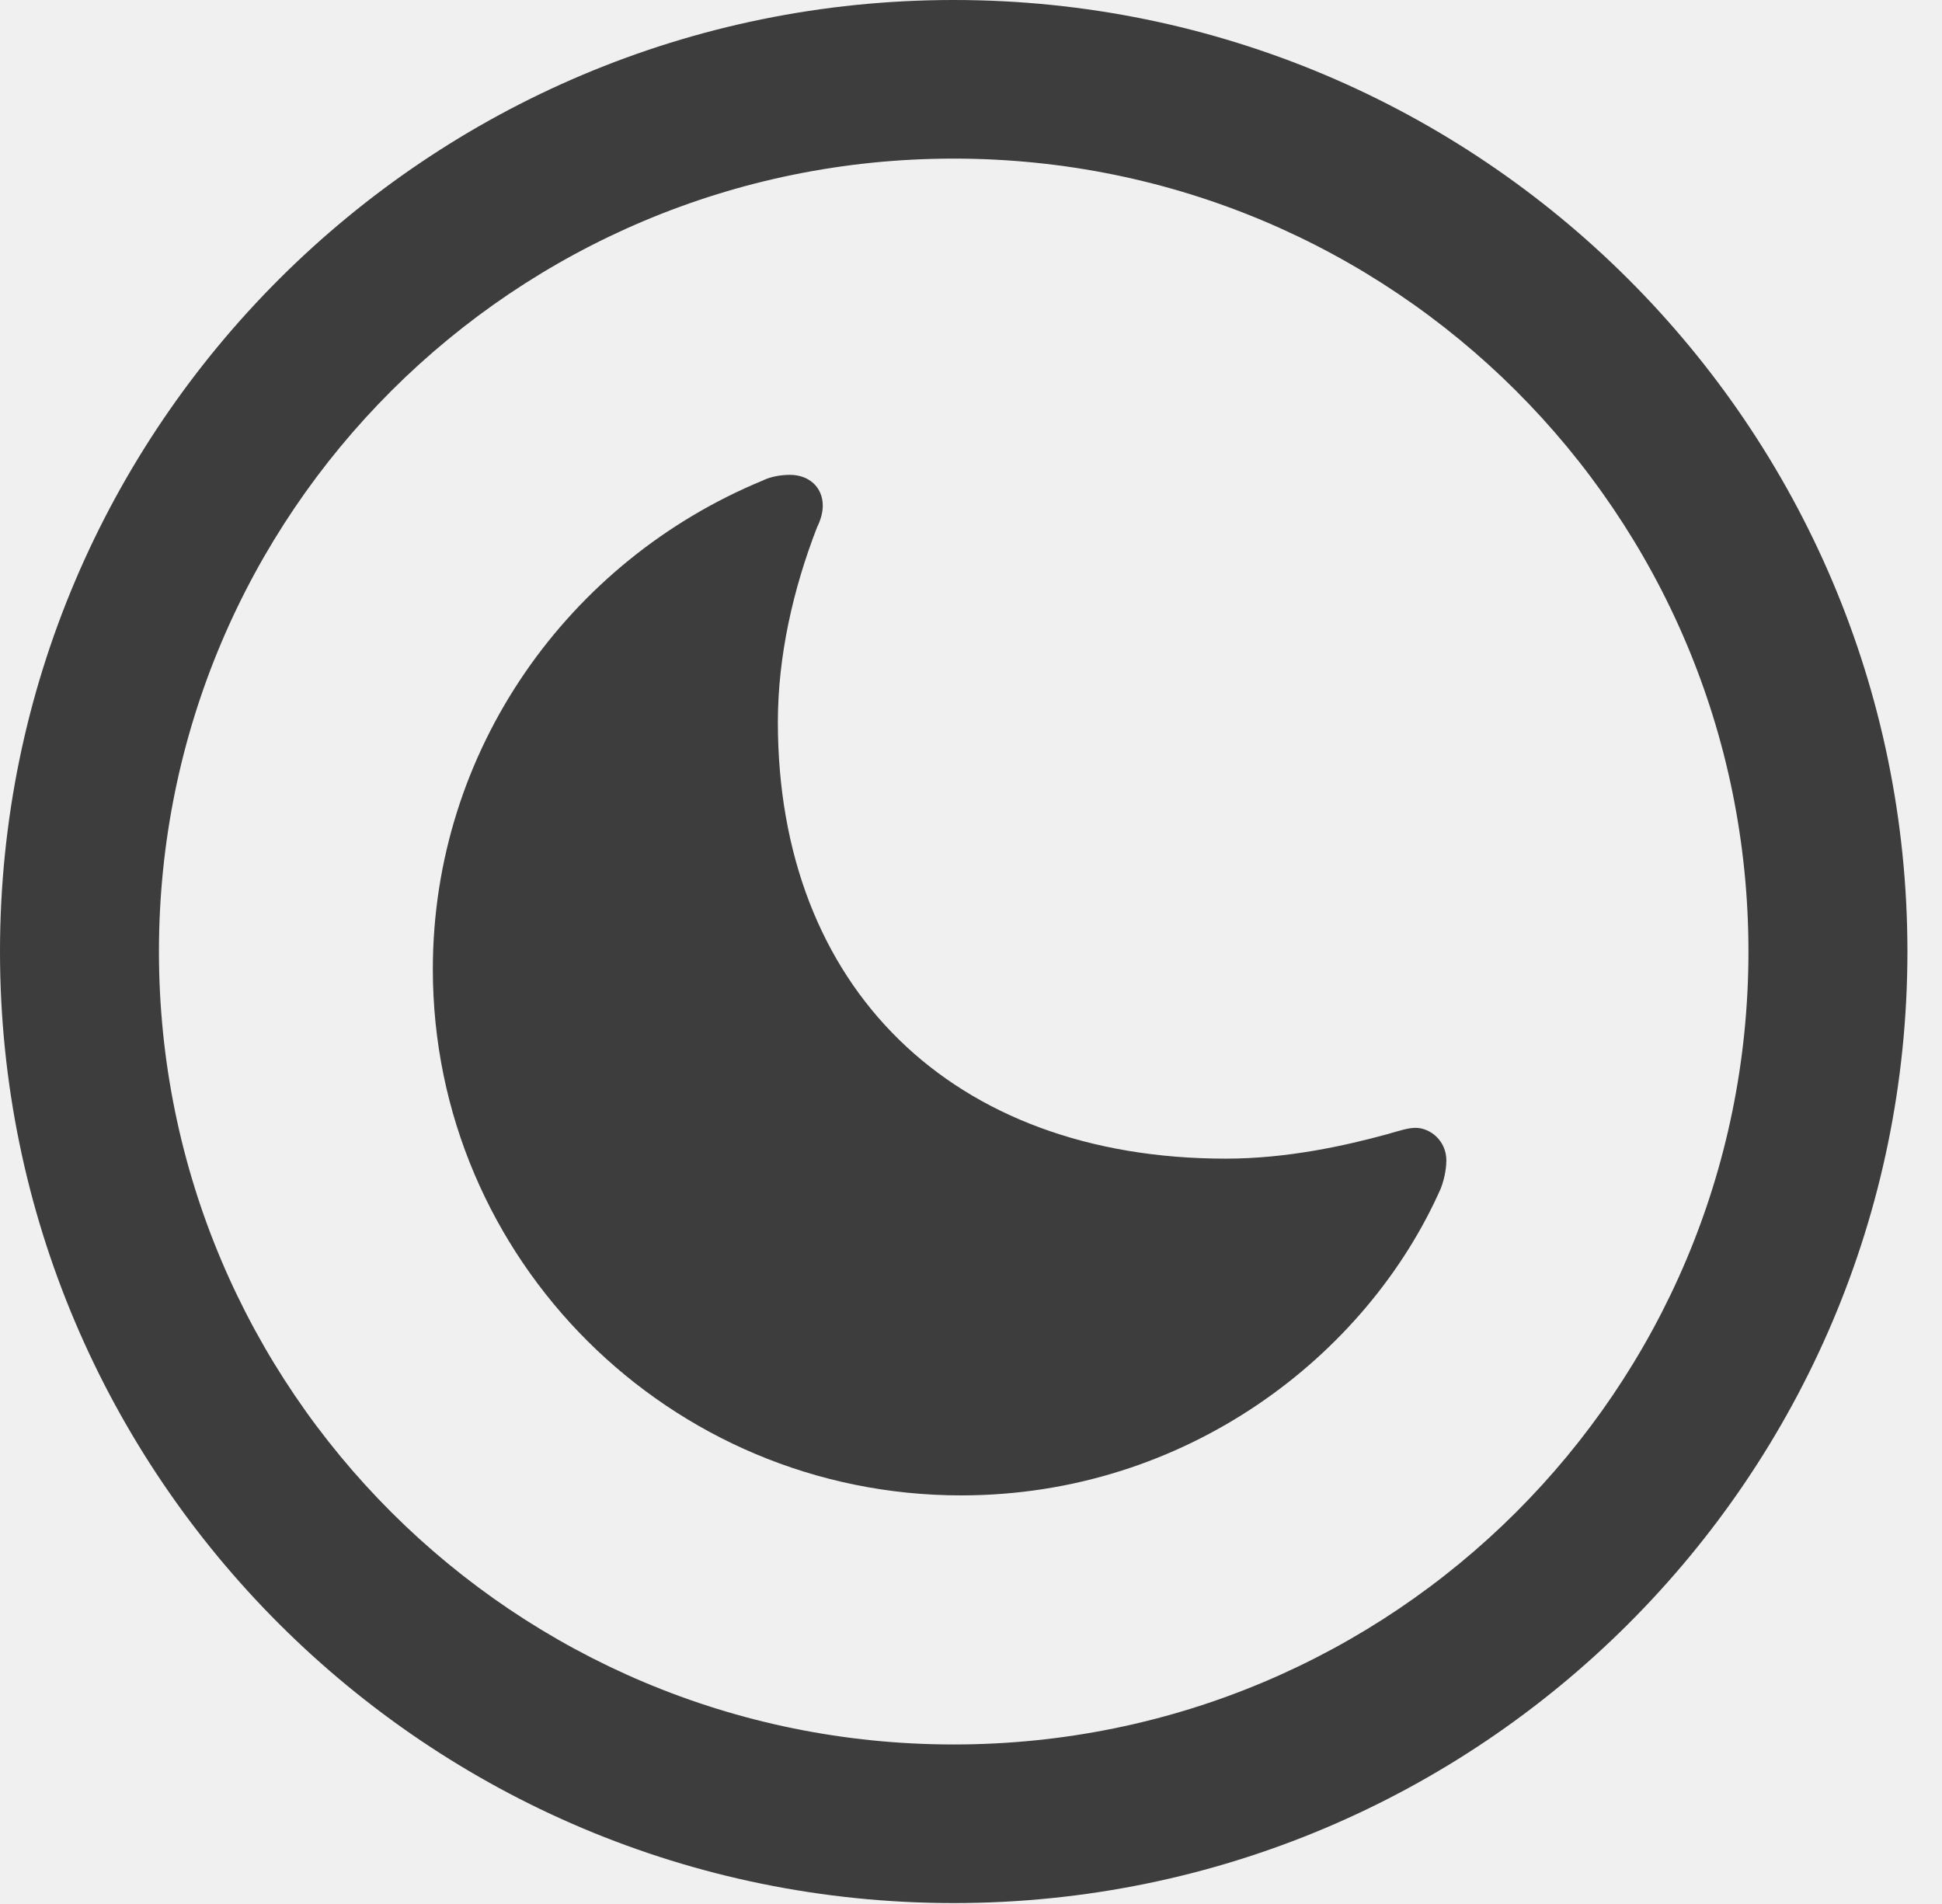
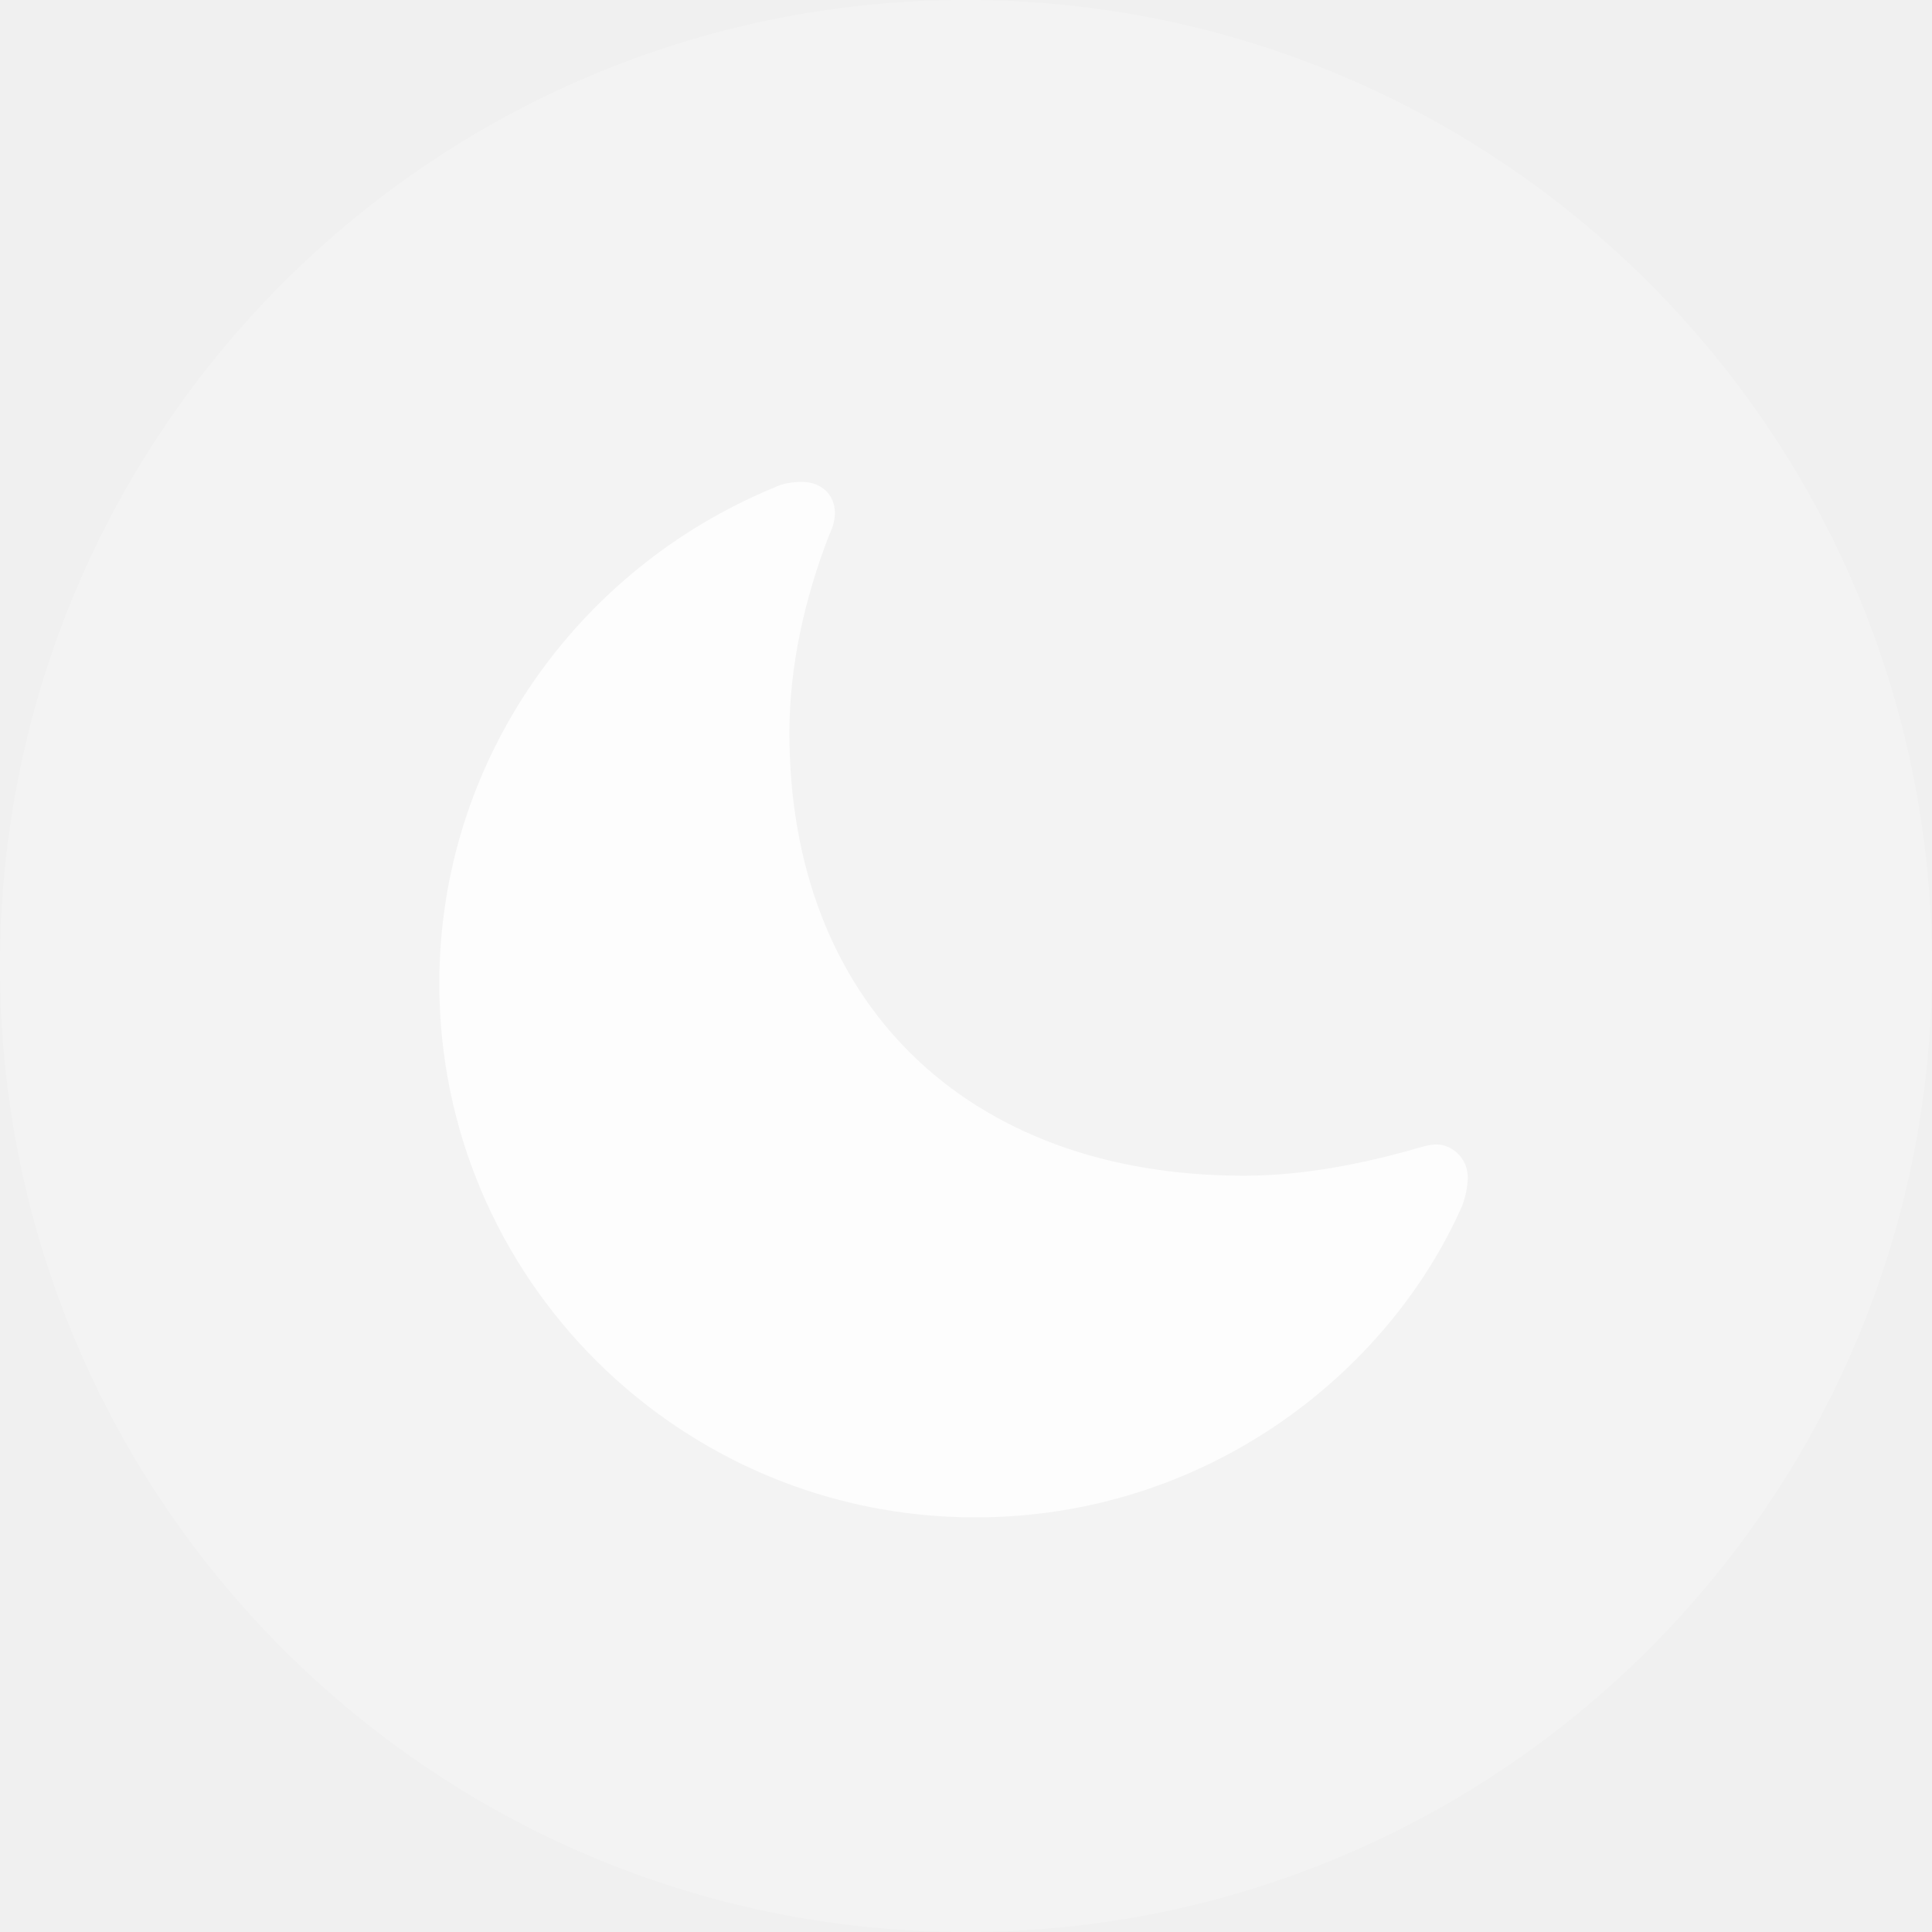
- <svg xmlns="http://www.w3.org/2000/svg" width="51" height="50" viewBox="0 0 51 50" fill="none">
-   <g clip-path="url(#clip0_2315_2615)">
-     <path d="M25.046 49.976C38.87 49.976 50.092 38.78 50.092 24.988C50.092 11.195 38.87 0 25.046 0C11.222 0 0 11.195 0 24.988C0 38.78 11.222 49.976 25.046 49.976ZM25.046 45.811C13.505 45.811 4.174 36.502 4.174 24.988C4.174 13.474 13.505 4.165 25.046 4.165C36.587 4.165 45.917 13.474 45.917 24.988C45.917 36.502 36.587 45.811 25.046 45.811Z" fill="#1E1E1E" fill-opacity="0.85" />
-     <path d="M25.241 39.27C31.158 39.27 35.897 35.596 37.837 31.211C37.96 30.892 37.984 30.598 37.984 30.476C37.984 29.961 37.567 29.618 37.174 29.618C36.978 29.618 36.757 29.692 36.413 29.79C35.333 30.084 33.81 30.427 32.19 30.427C24.995 30.427 20.428 25.919 20.428 18.962C20.428 17.247 20.821 15.483 21.459 13.842C21.557 13.646 21.607 13.45 21.607 13.278C21.607 12.788 21.238 12.47 20.747 12.47C20.502 12.47 20.231 12.519 20.035 12.617C14.928 14.723 11.367 19.697 11.367 25.454C11.367 33.072 17.579 39.27 25.241 39.27Z" fill="#1E1E1E" fill-opacity="0.85" />
-   </g>
-   <defs>
-     <clipPath id="clip0_2315_2615">
-       <rect width="51" height="50" fill="white" />
-     </clipPath>
-   </defs>
+ <svg xmlns="http://www.w3.org/2000/svg" width="50" height="50" viewBox="0 0 50 50" fill="none">
+   <rect width="50" height="50" rx="25" fill="white" fill-opacity="0.2" />
+   <path d="M25.243 39.27C31.16 39.27 35.899 35.596 37.839 31.211C37.962 30.892 37.986 30.598 37.986 30.476C37.986 29.961 37.569 29.618 37.176 29.618C36.98 29.618 36.759 29.692 36.415 29.79C35.334 30.084 33.812 30.427 32.191 30.427C24.997 30.427 20.43 25.919 20.43 18.962C20.43 17.247 20.823 15.483 21.461 13.842C21.559 13.646 21.608 13.45 21.608 13.278C21.608 12.788 21.24 12.47 20.749 12.47C20.503 12.47 20.233 12.519 20.037 12.617C14.93 14.723 11.369 19.697 11.369 25.454C11.369 33.072 17.581 39.27 25.243 39.27Z" fill="white" fill-opacity="0.8" />
</svg>
